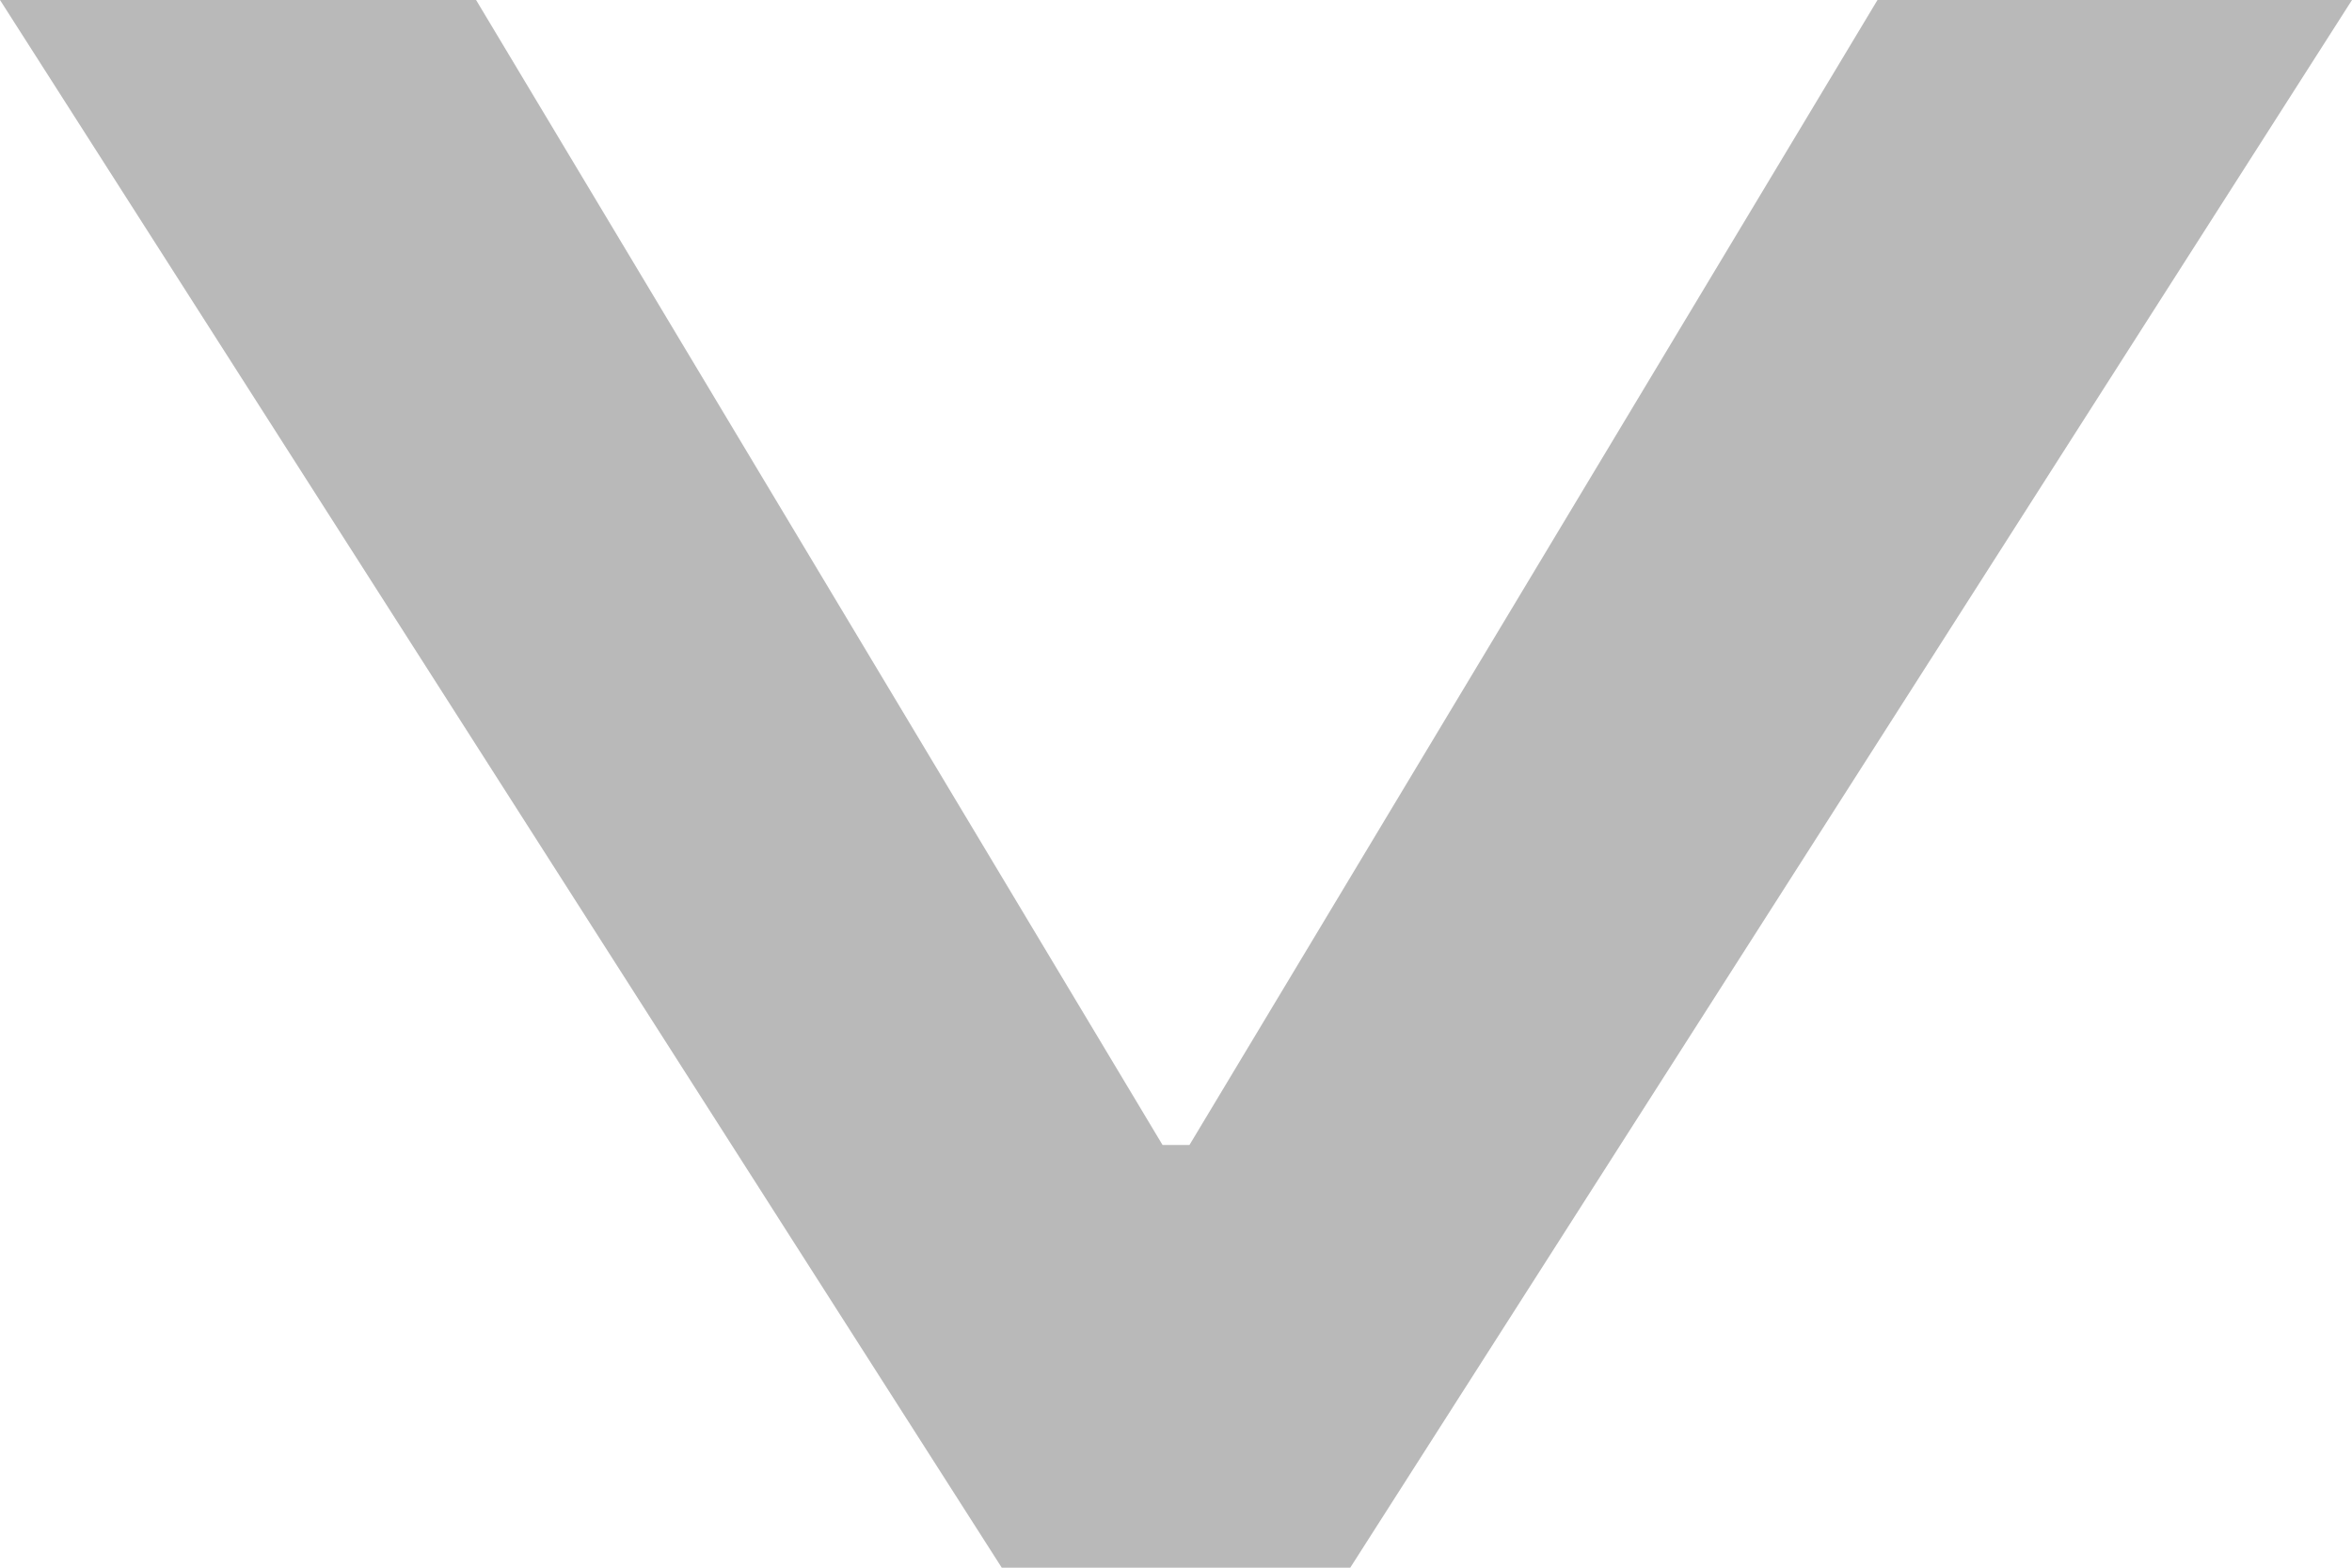
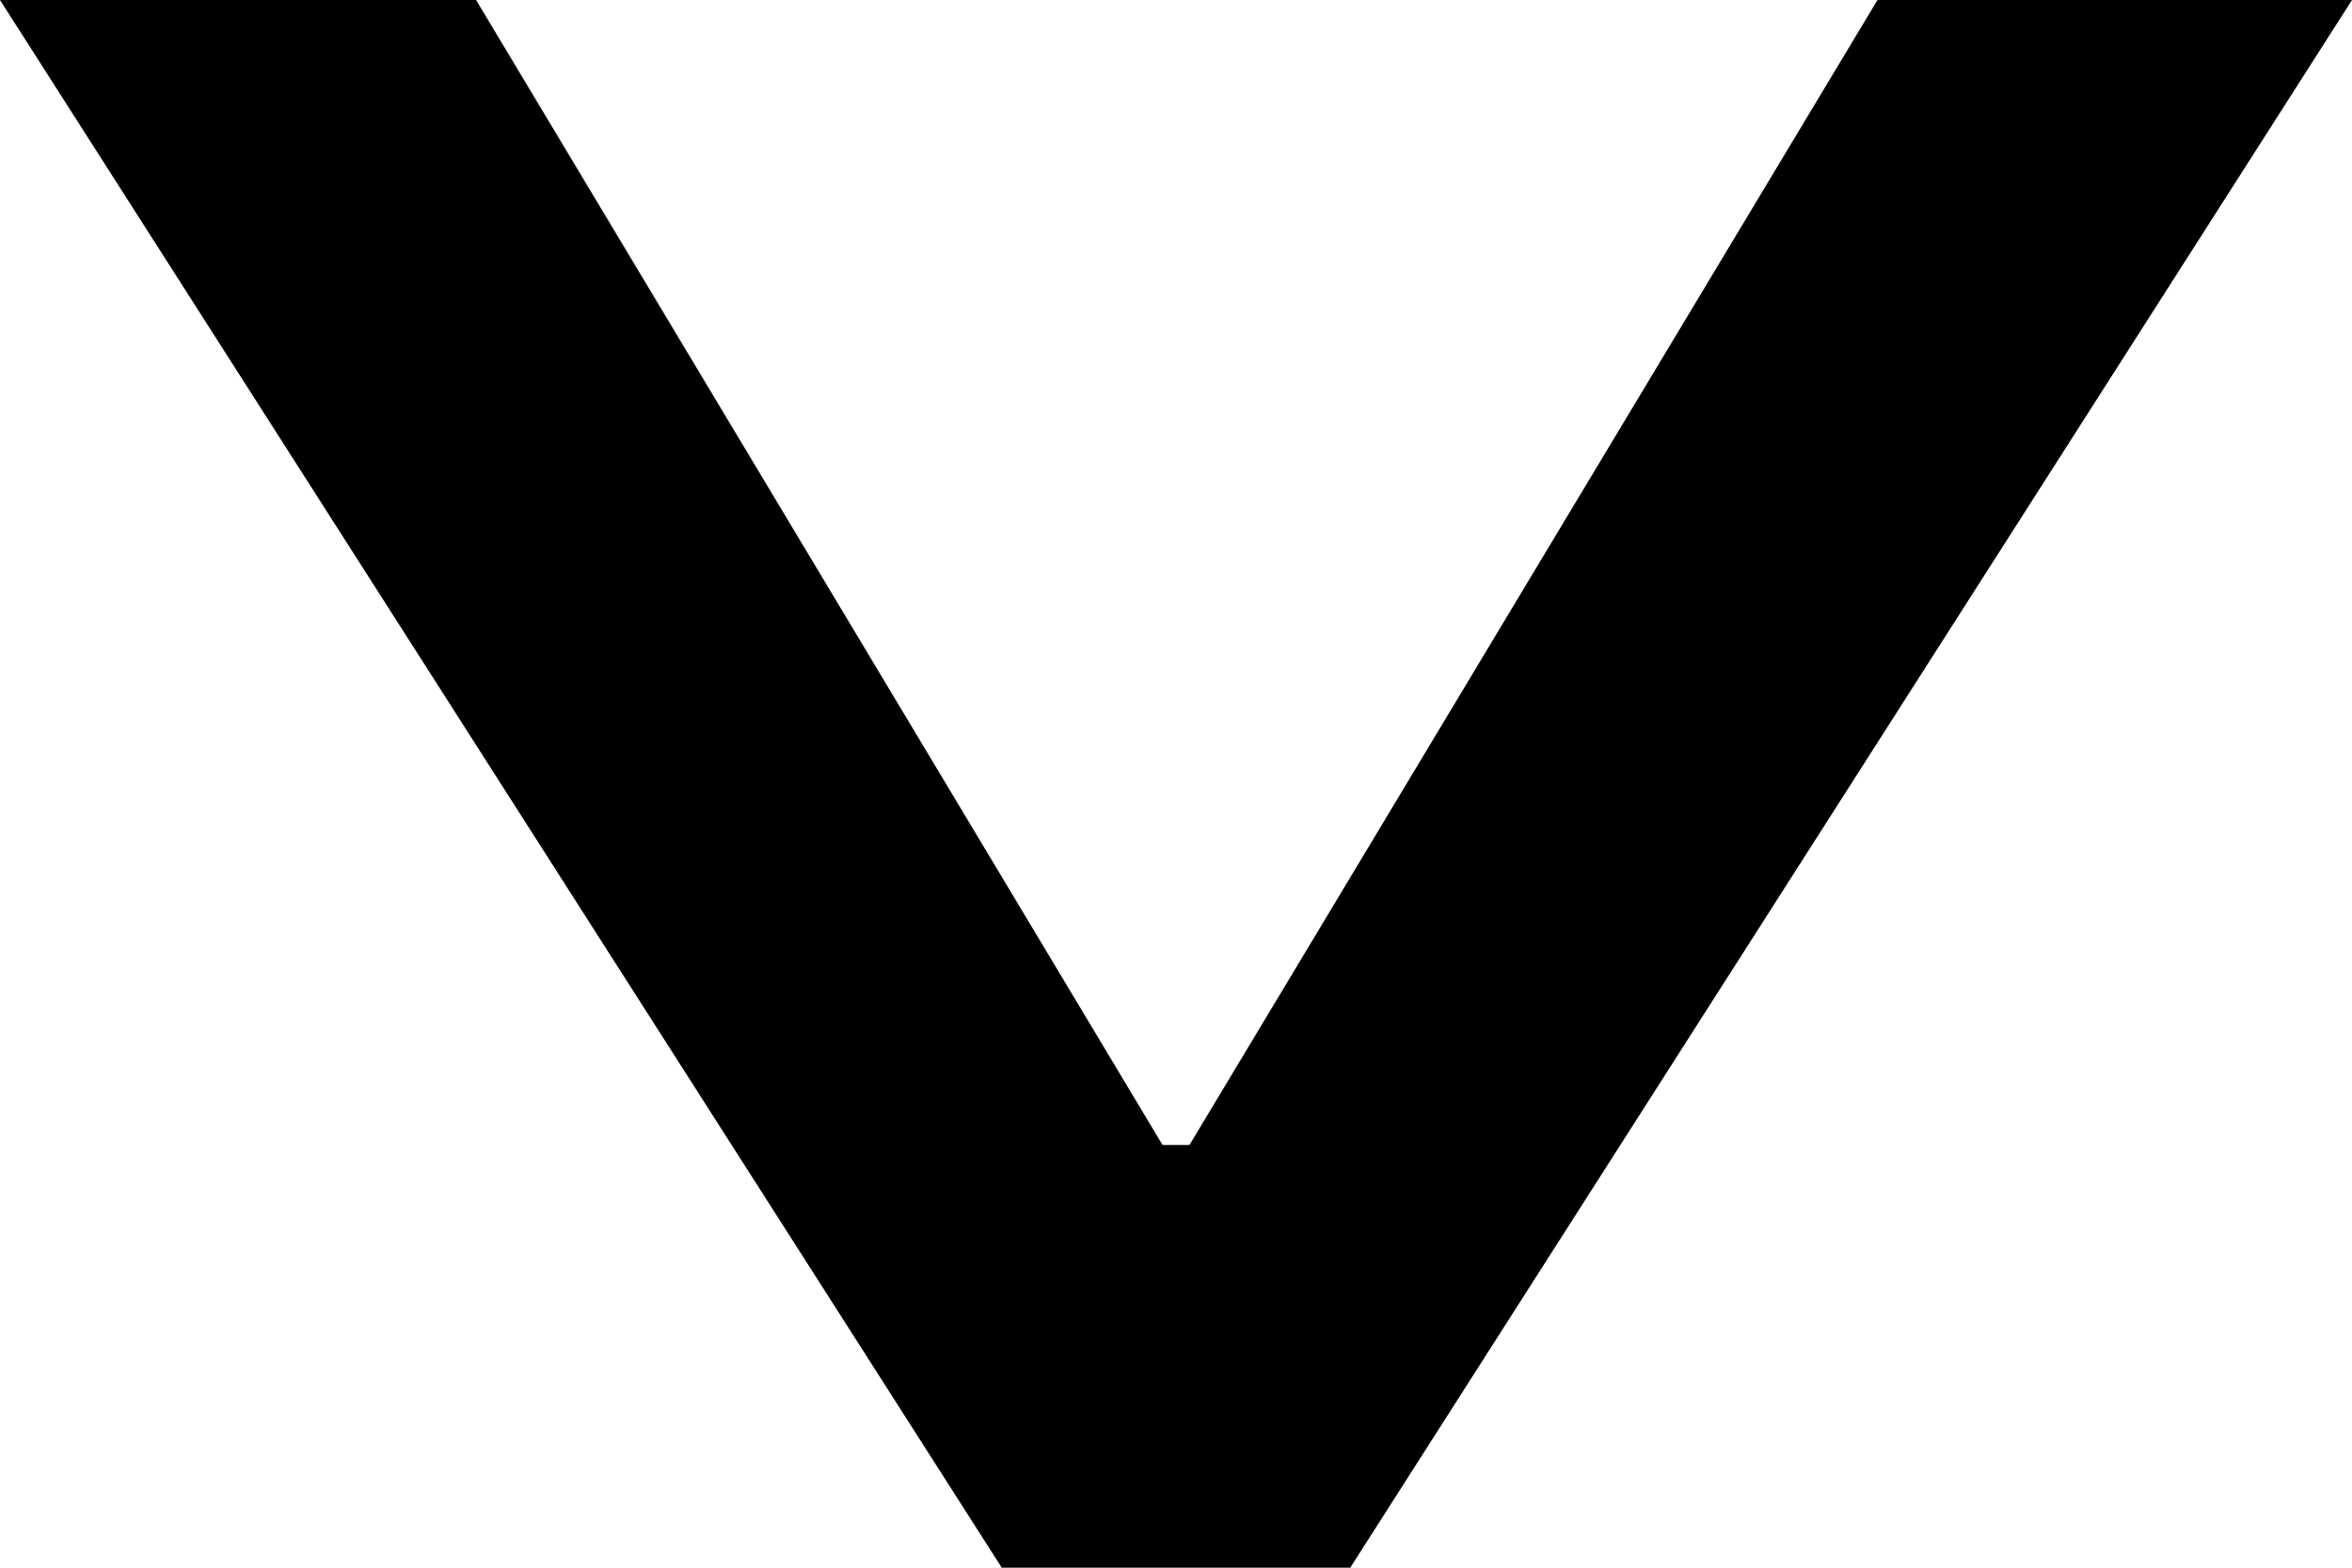
<svg xmlns="http://www.w3.org/2000/svg" width="12" height="8" viewBox="0 0 12 8" fill="none">
-   <path d="M5.111 8L0 -5.24537e-07L2.429 -4.1838e-07L5.968 5.904L5.833 5.843L6.175 5.843L6.032 5.904L9.579 -1.05809e-07L12 0L6.889 8L5.111 8Z" fill="#B9B9B9" />
+   <path d="M5.111 8L0 -5.24537e-07L2.429 -4.1838e-07L5.968 5.904L5.833 5.843L6.175 5.843L6.032 5.904L9.579 -1.05809e-07L12 0L6.889 8L5.111 8Z" fill="currentColor" />
</svg>
